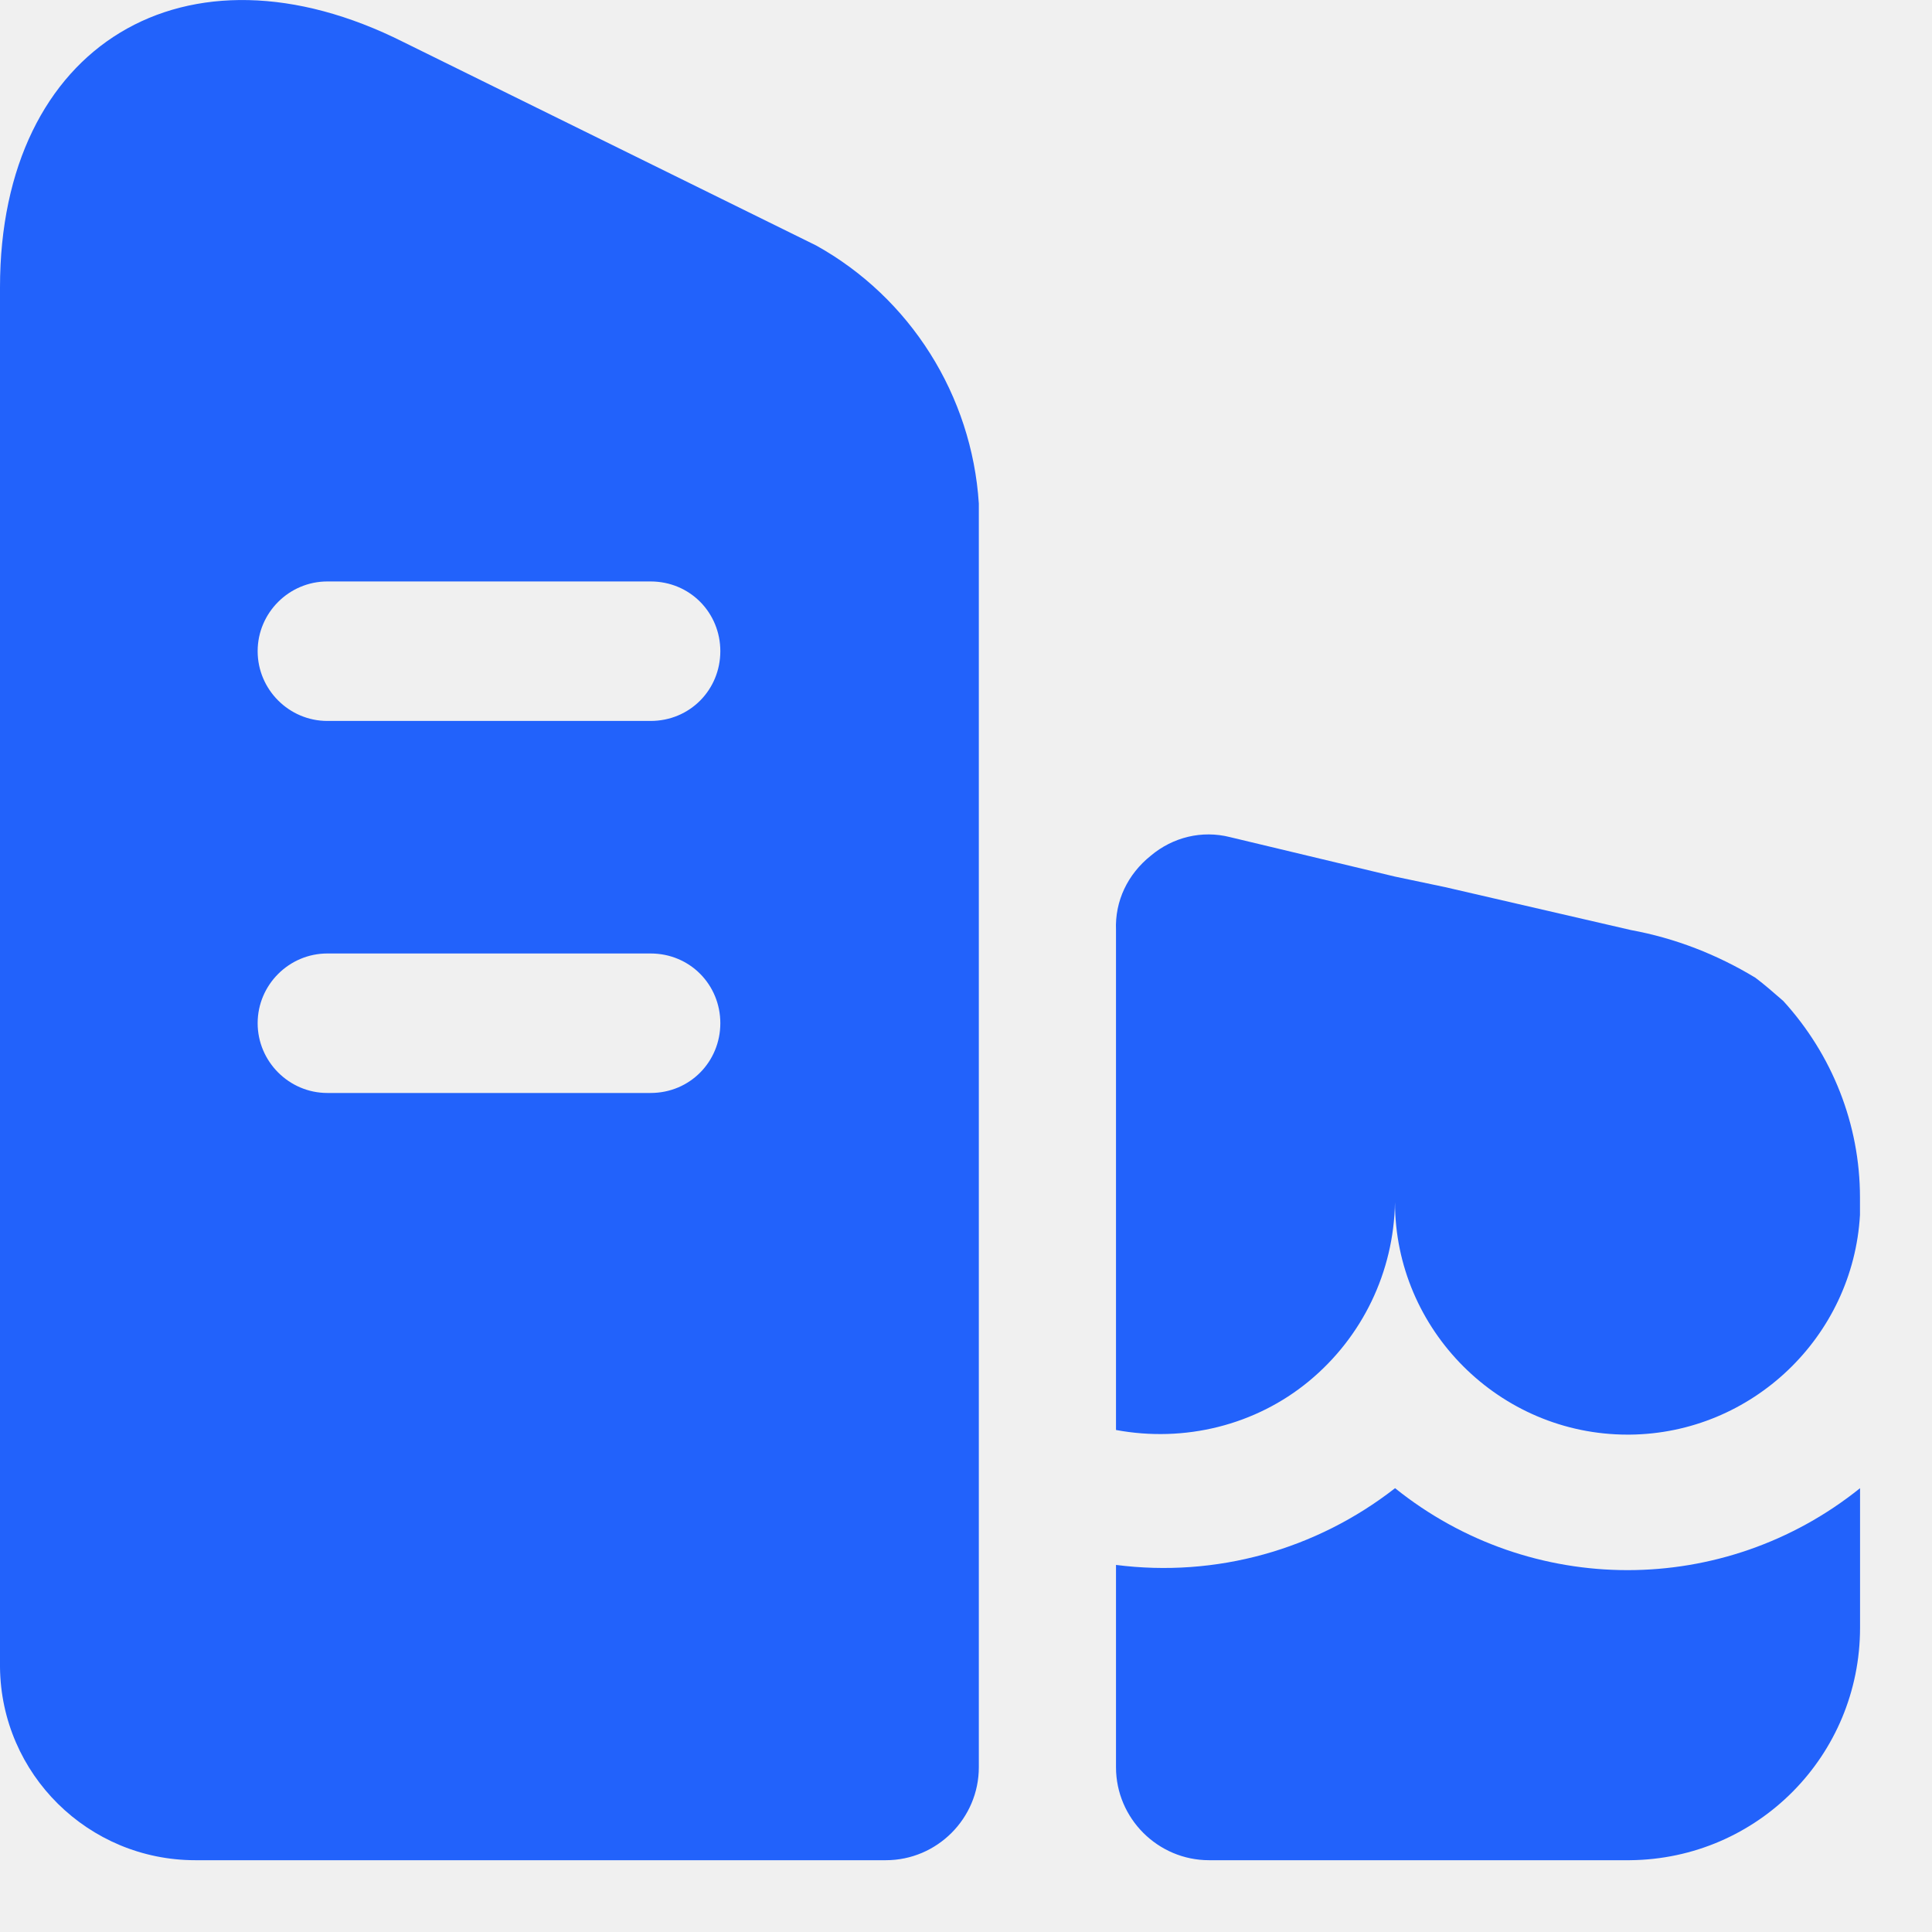
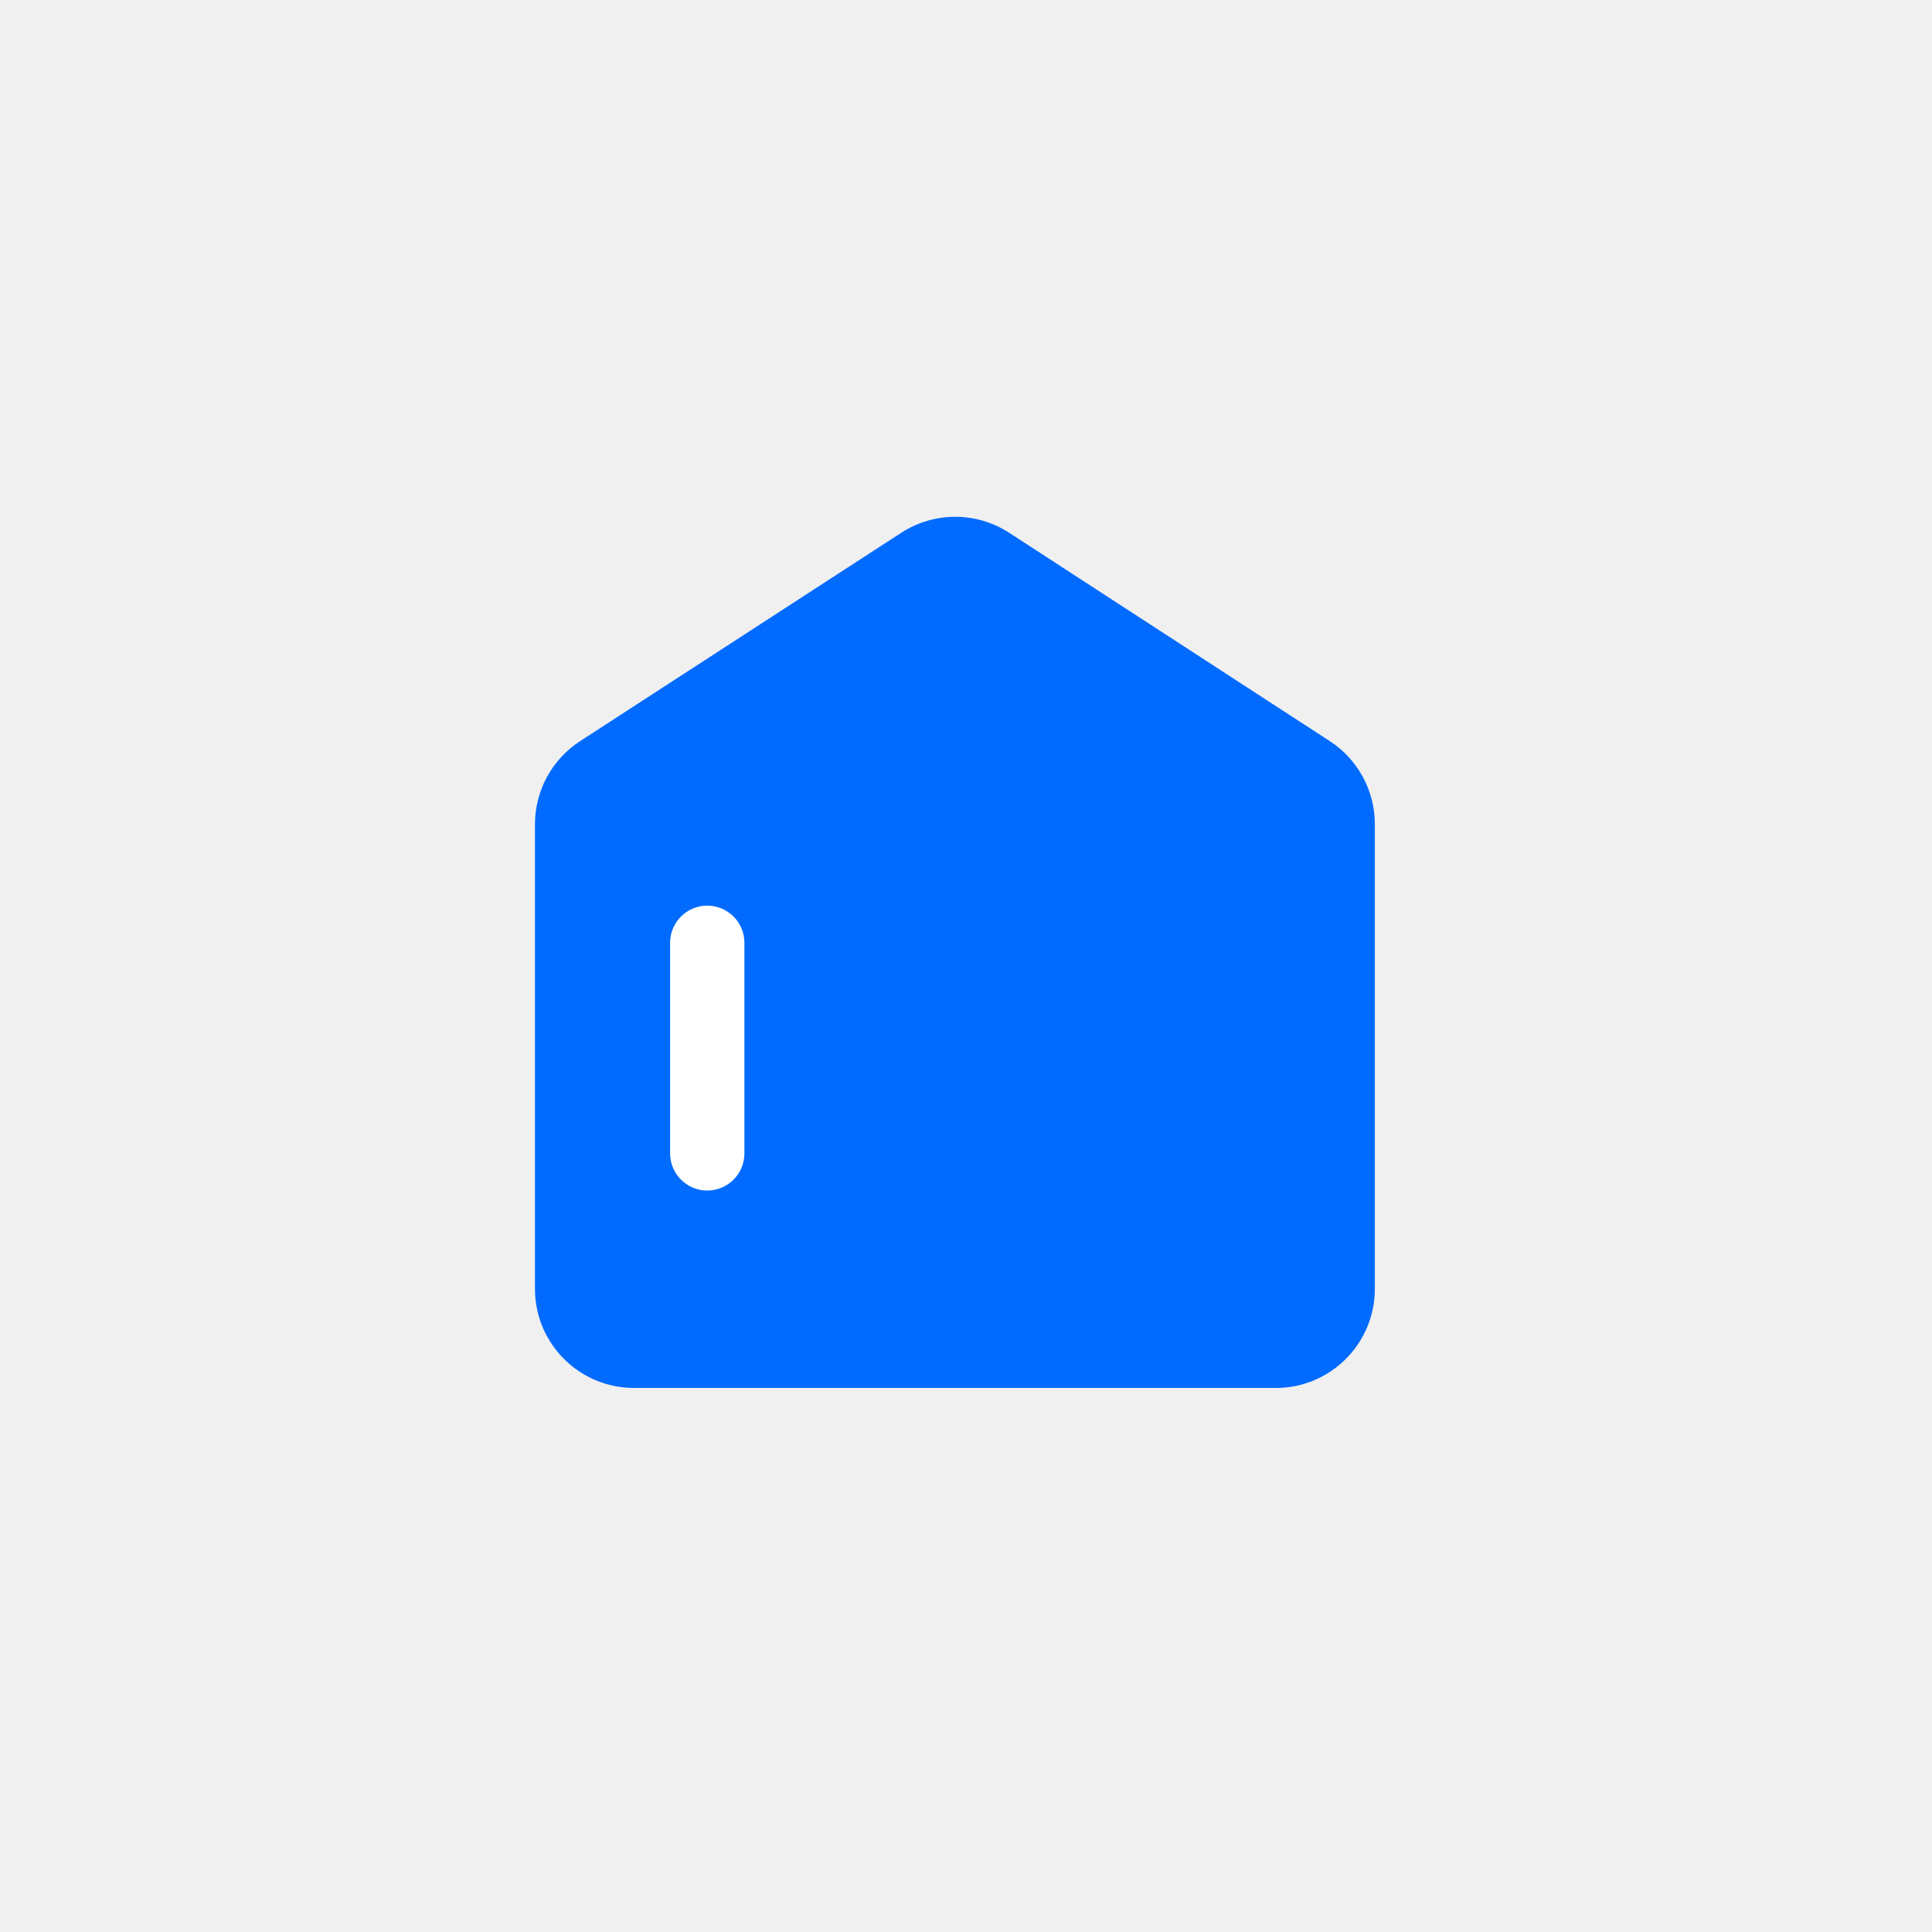
- <svg xmlns="http://www.w3.org/2000/svg" width="25" height="25" viewBox="0 0 25 25" fill="none">
-   <path fill-rule="evenodd" clip-rule="evenodd" d="M2.527 24.071C1.143 24.071 0.015 22.958 0 21.574V3.718C0 0.574 2.407 -0.87 5.22 0.544L10.56 3.176C11.779 3.853 12.576 5.117 12.666 6.516V22.868C12.666 23.53 12.125 24.071 11.463 24.071H2.527ZM3.334 8.426C3.334 7.93 3.74 7.524 4.236 7.524H8.418C8.93 7.524 9.321 7.93 9.321 8.426C9.321 8.923 8.93 9.329 8.418 9.329H4.236C3.74 9.329 3.334 8.923 3.334 8.426ZM24.068 15.495V15.721C23.978 17.3 22.669 18.549 21.09 18.564H21.06C19.405 18.564 18.051 17.21 18.051 15.555C18.036 16.458 17.63 17.3 16.938 17.872C16.246 18.444 15.328 18.669 14.441 18.504V12.035C14.426 11.659 14.591 11.313 14.892 11.072C15.178 10.832 15.554 10.741 15.915 10.832L18.051 11.343L18.698 11.479L21.105 12.035C21.677 12.14 22.218 12.351 22.715 12.652C22.835 12.742 22.955 12.848 23.076 12.953C23.707 13.645 24.068 14.547 24.068 15.495ZM3.334 13.24C3.334 12.744 3.74 12.338 4.236 12.338H8.418C8.93 12.338 9.321 12.744 9.321 13.24C9.321 13.736 8.93 14.143 8.418 14.143H4.236C3.74 14.143 3.334 13.736 3.334 13.24ZM14.441 20.25C15.735 20.416 17.029 20.055 18.052 19.257C19.812 20.671 22.309 20.671 24.069 19.257V21.062C24.069 22.717 22.745 24.056 21.091 24.071H15.645C14.983 24.071 14.441 23.53 14.441 22.868V20.25Z" fill="#2262FB" />
+ <svg xmlns="http://www.w3.org/2000/svg" width="39" height="39" viewBox="0 0 39 39" fill="none">
+   <path d="M10.799 16.638C10.799 15.96 11.142 15.329 11.711 14.96L18.194 10.754C18.857 10.325 19.71 10.325 20.372 10.755L26.843 14.96C27.41 15.328 27.753 15.96 27.753 16.637V26.018C27.753 27.122 26.858 28.018 25.753 28.018H12.799C11.695 28.018 10.799 27.122 10.799 26.018V16.638Z" fill="#026BFF" />
+   <path d="M14.277 19.032L14.277 23.282" stroke="white" stroke-width="1.5" stroke-linecap="round" />
</svg>
